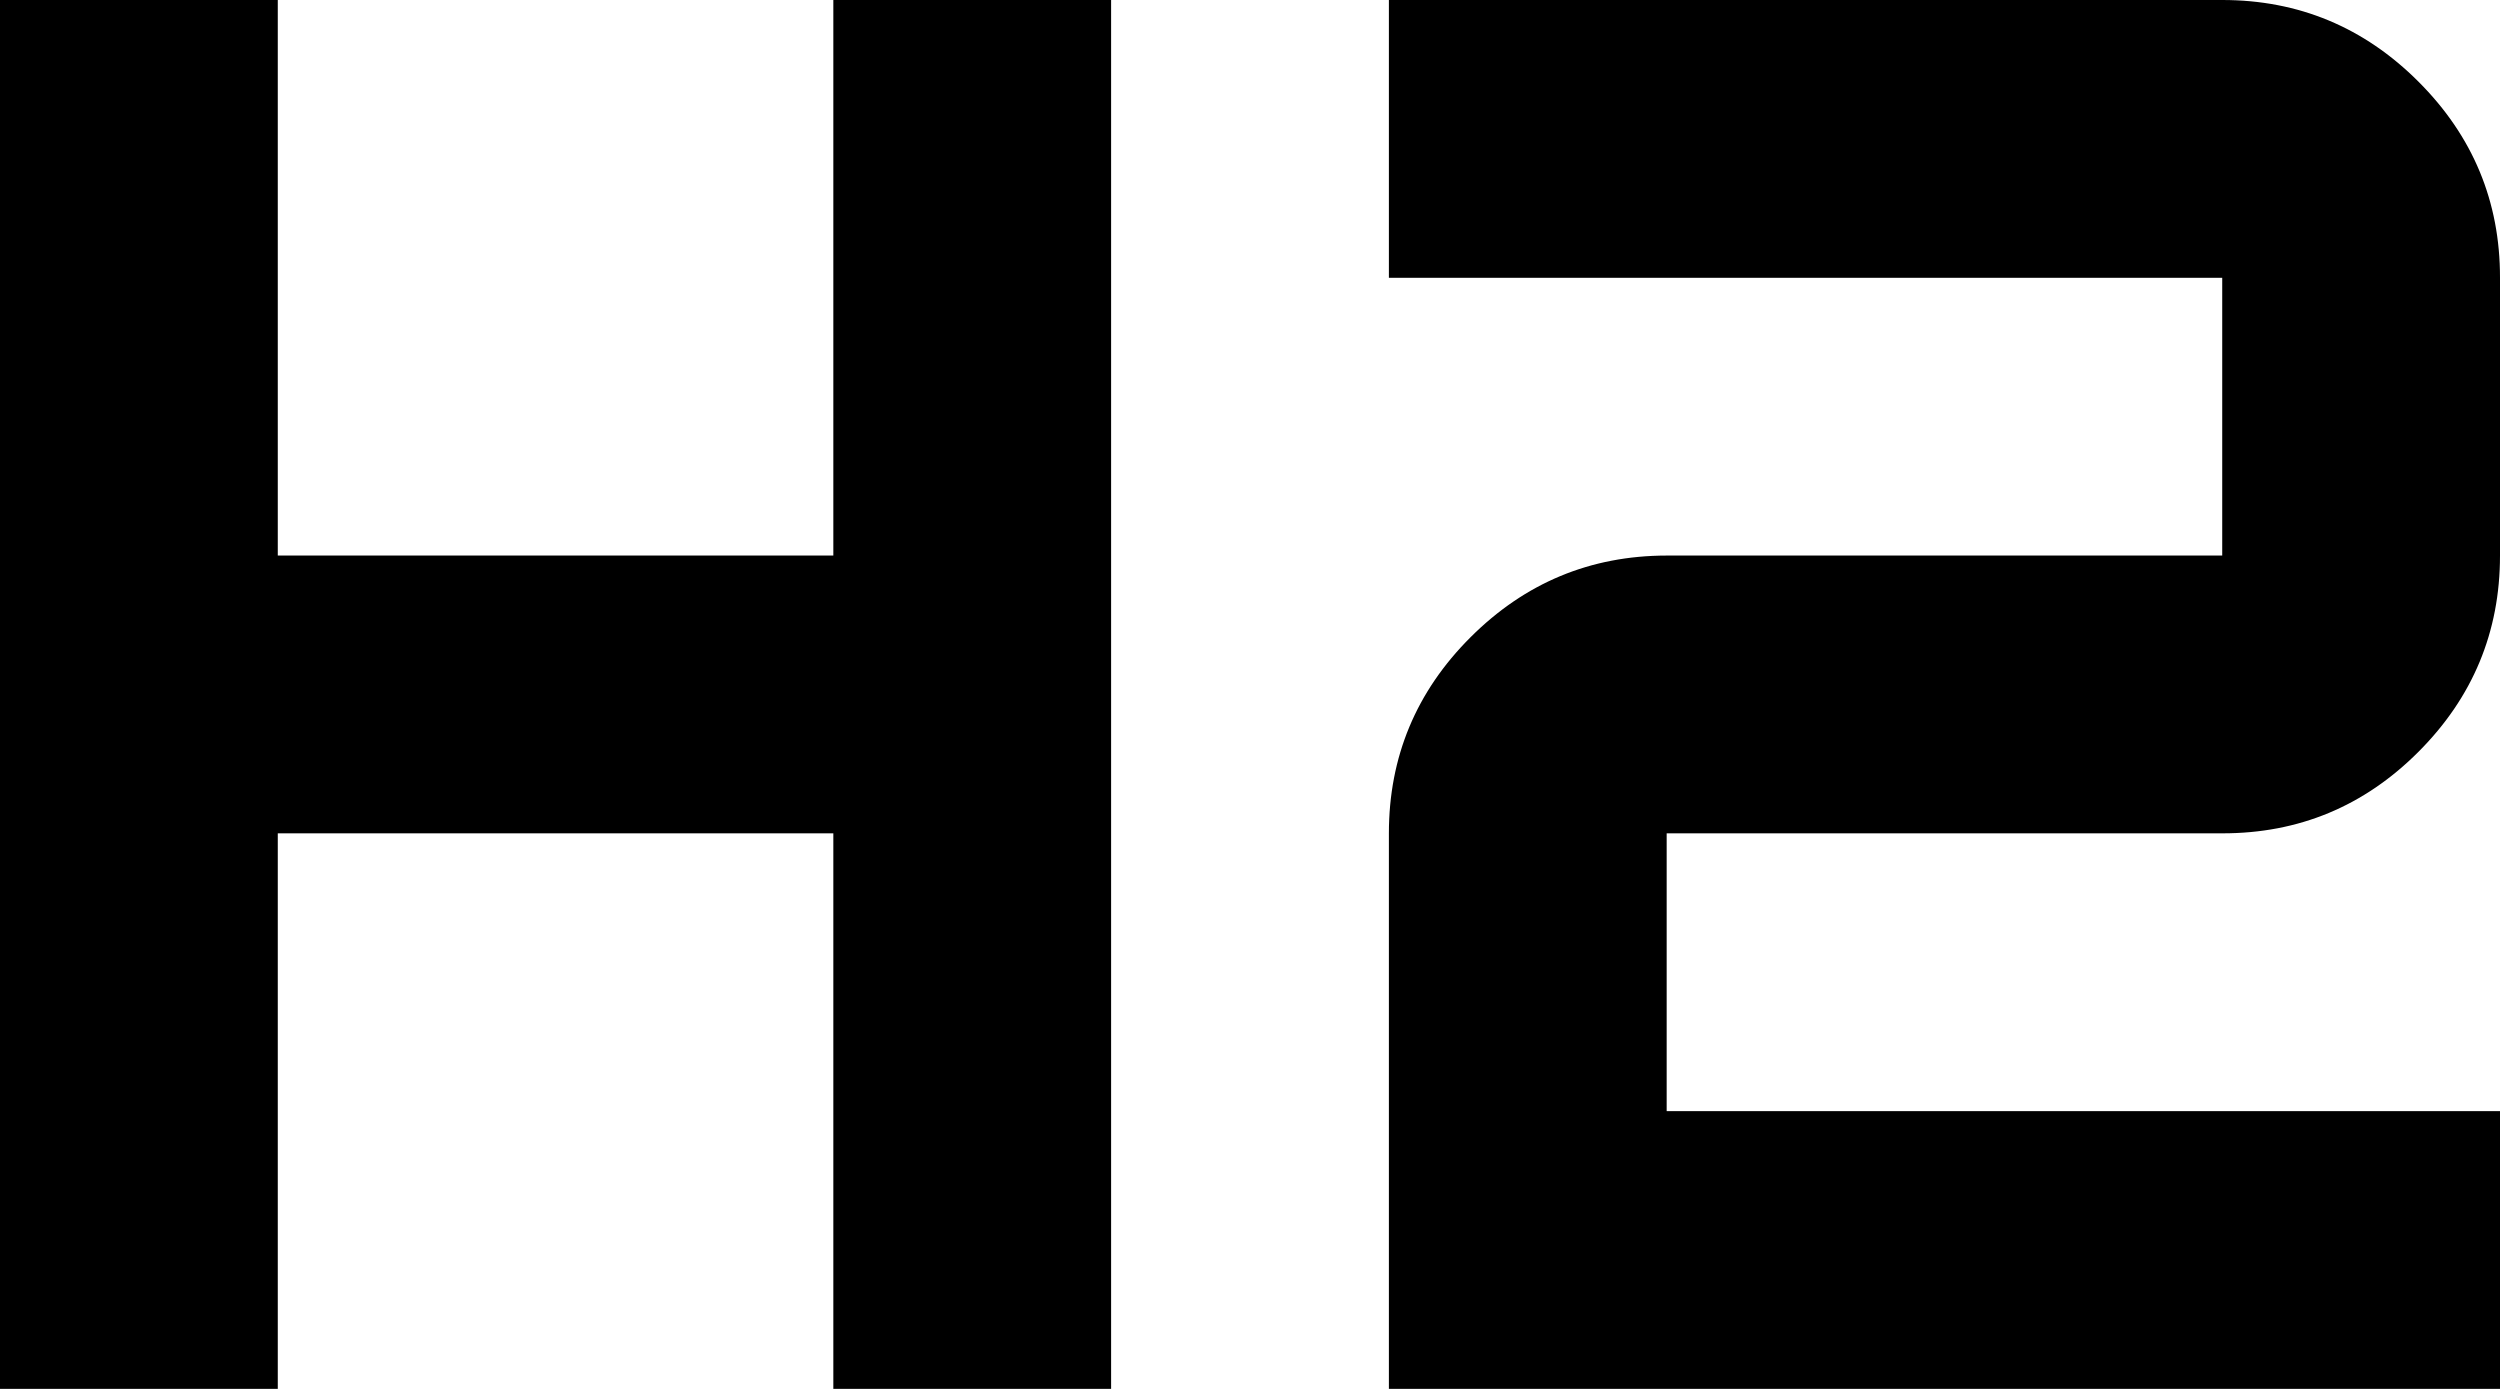
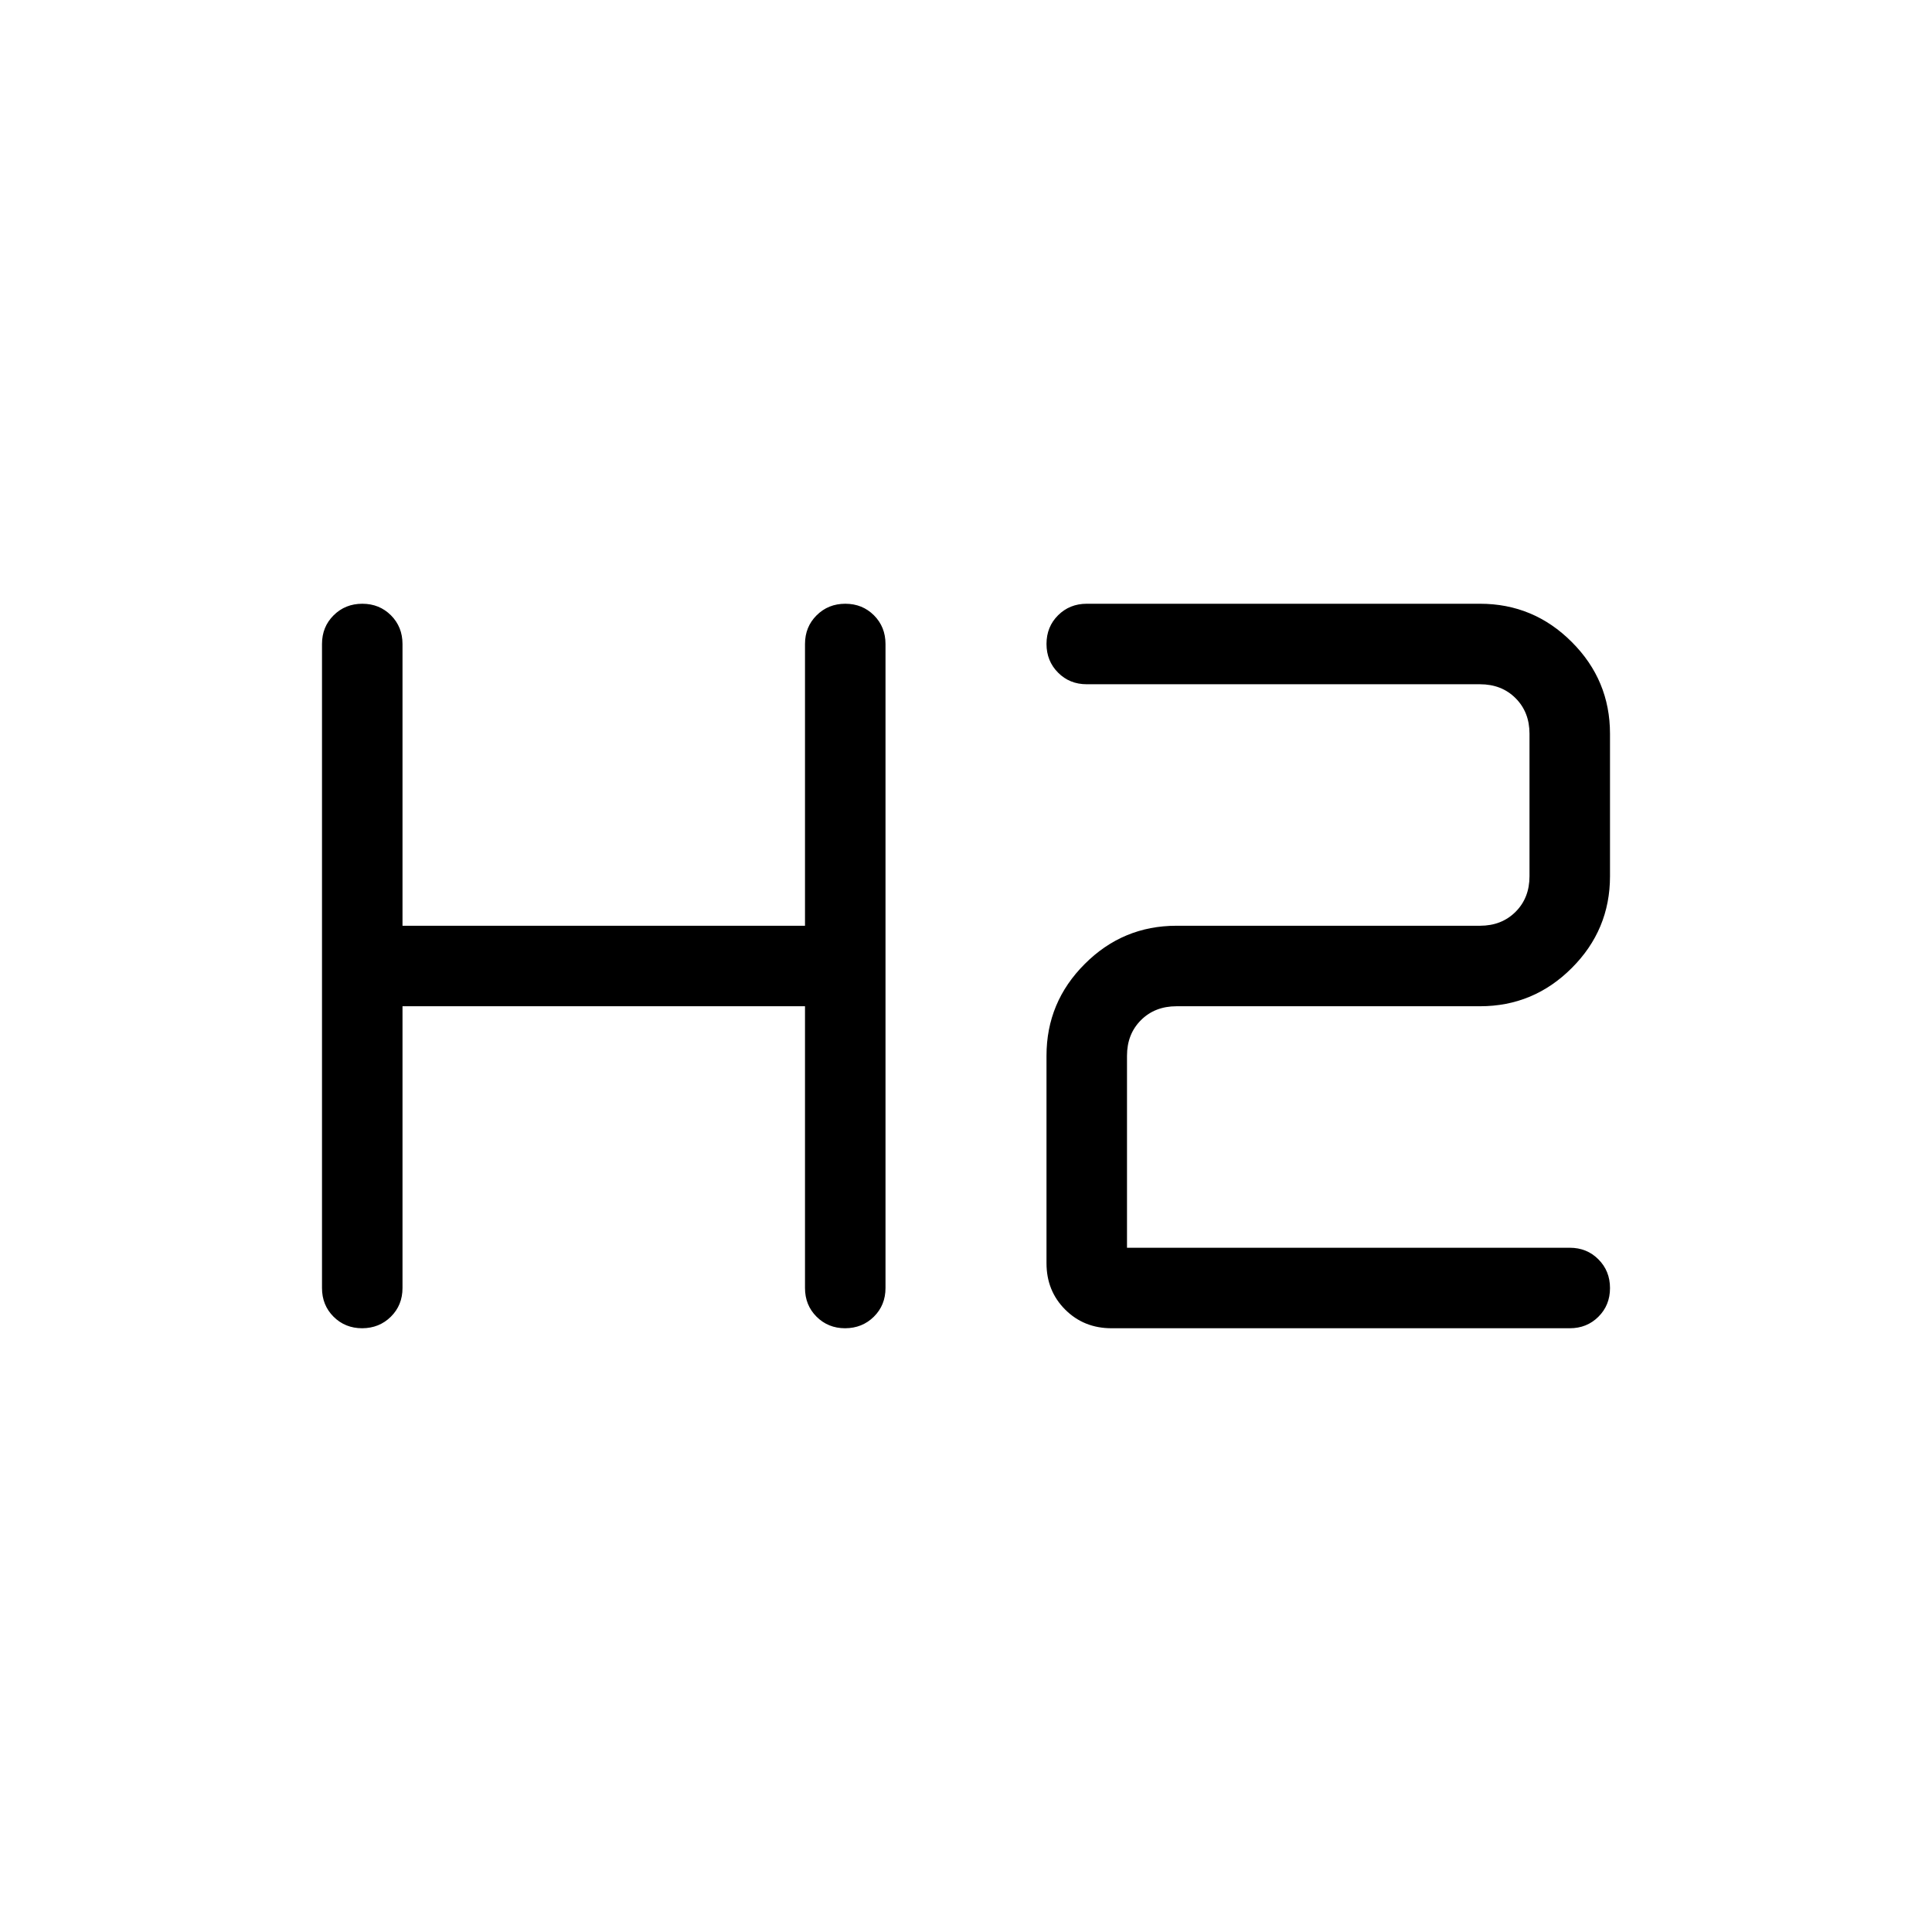
- <svg xmlns="http://www.w3.org/2000/svg" viewBox="3 7 18 10">
-   <path fill="currentColor" d="M3 17V7h2v4h4V7h2v10H9v-4H5v4zm10 0v-4q0-.825.588-1.412T15 11h4V9h-6V7h6q.825 0 1.413.588T21 9v2q0 .825-.587 1.413T19 13h-4v2h6v2z" />
+ <svg xmlns="http://www.w3.org/2000/svg" viewBox="0 0 24 24">
+   <path fill="currentColor" d="M4.5 16.5q-.213 0-.357-.144Q4 16.213 4 16V8q0-.213.144-.356q.144-.144.357-.144q.212 0 .356.144Q5 7.788 5 8v3.5h5V8q0-.213.144-.356q.144-.144.357-.144q.212 0 .356.144Q11 7.788 11 8v8q0 .213-.144.356t-.357.144q-.212 0-.356-.144Q10 16.213 10 16v-3.5H5V16q0 .213-.144.356t-.357.144m9.309 0q-.344 0-.576-.232q-.232-.232-.232-.576v-2.577q0-.666.475-1.14q.474-.475 1.14-.475h3.77q.269 0 .442-.173t.173-.442v-1.77q0-.269-.173-.442t-.442-.173H13.5q-.213 0-.356-.144Q13 8.212 13 7.999t.144-.356q.144-.143.356-.143h4.885q.666 0 1.14.475q.475.474.475 1.14v1.77q0 .666-.475 1.14q-.474.475-1.14.475h-3.77q-.269 0-.442.173t-.173.442V15.5h5.5q.213 0 .356.144q.144.144.144.357t-.144.356q-.143.143-.356.143z" />
</svg>
